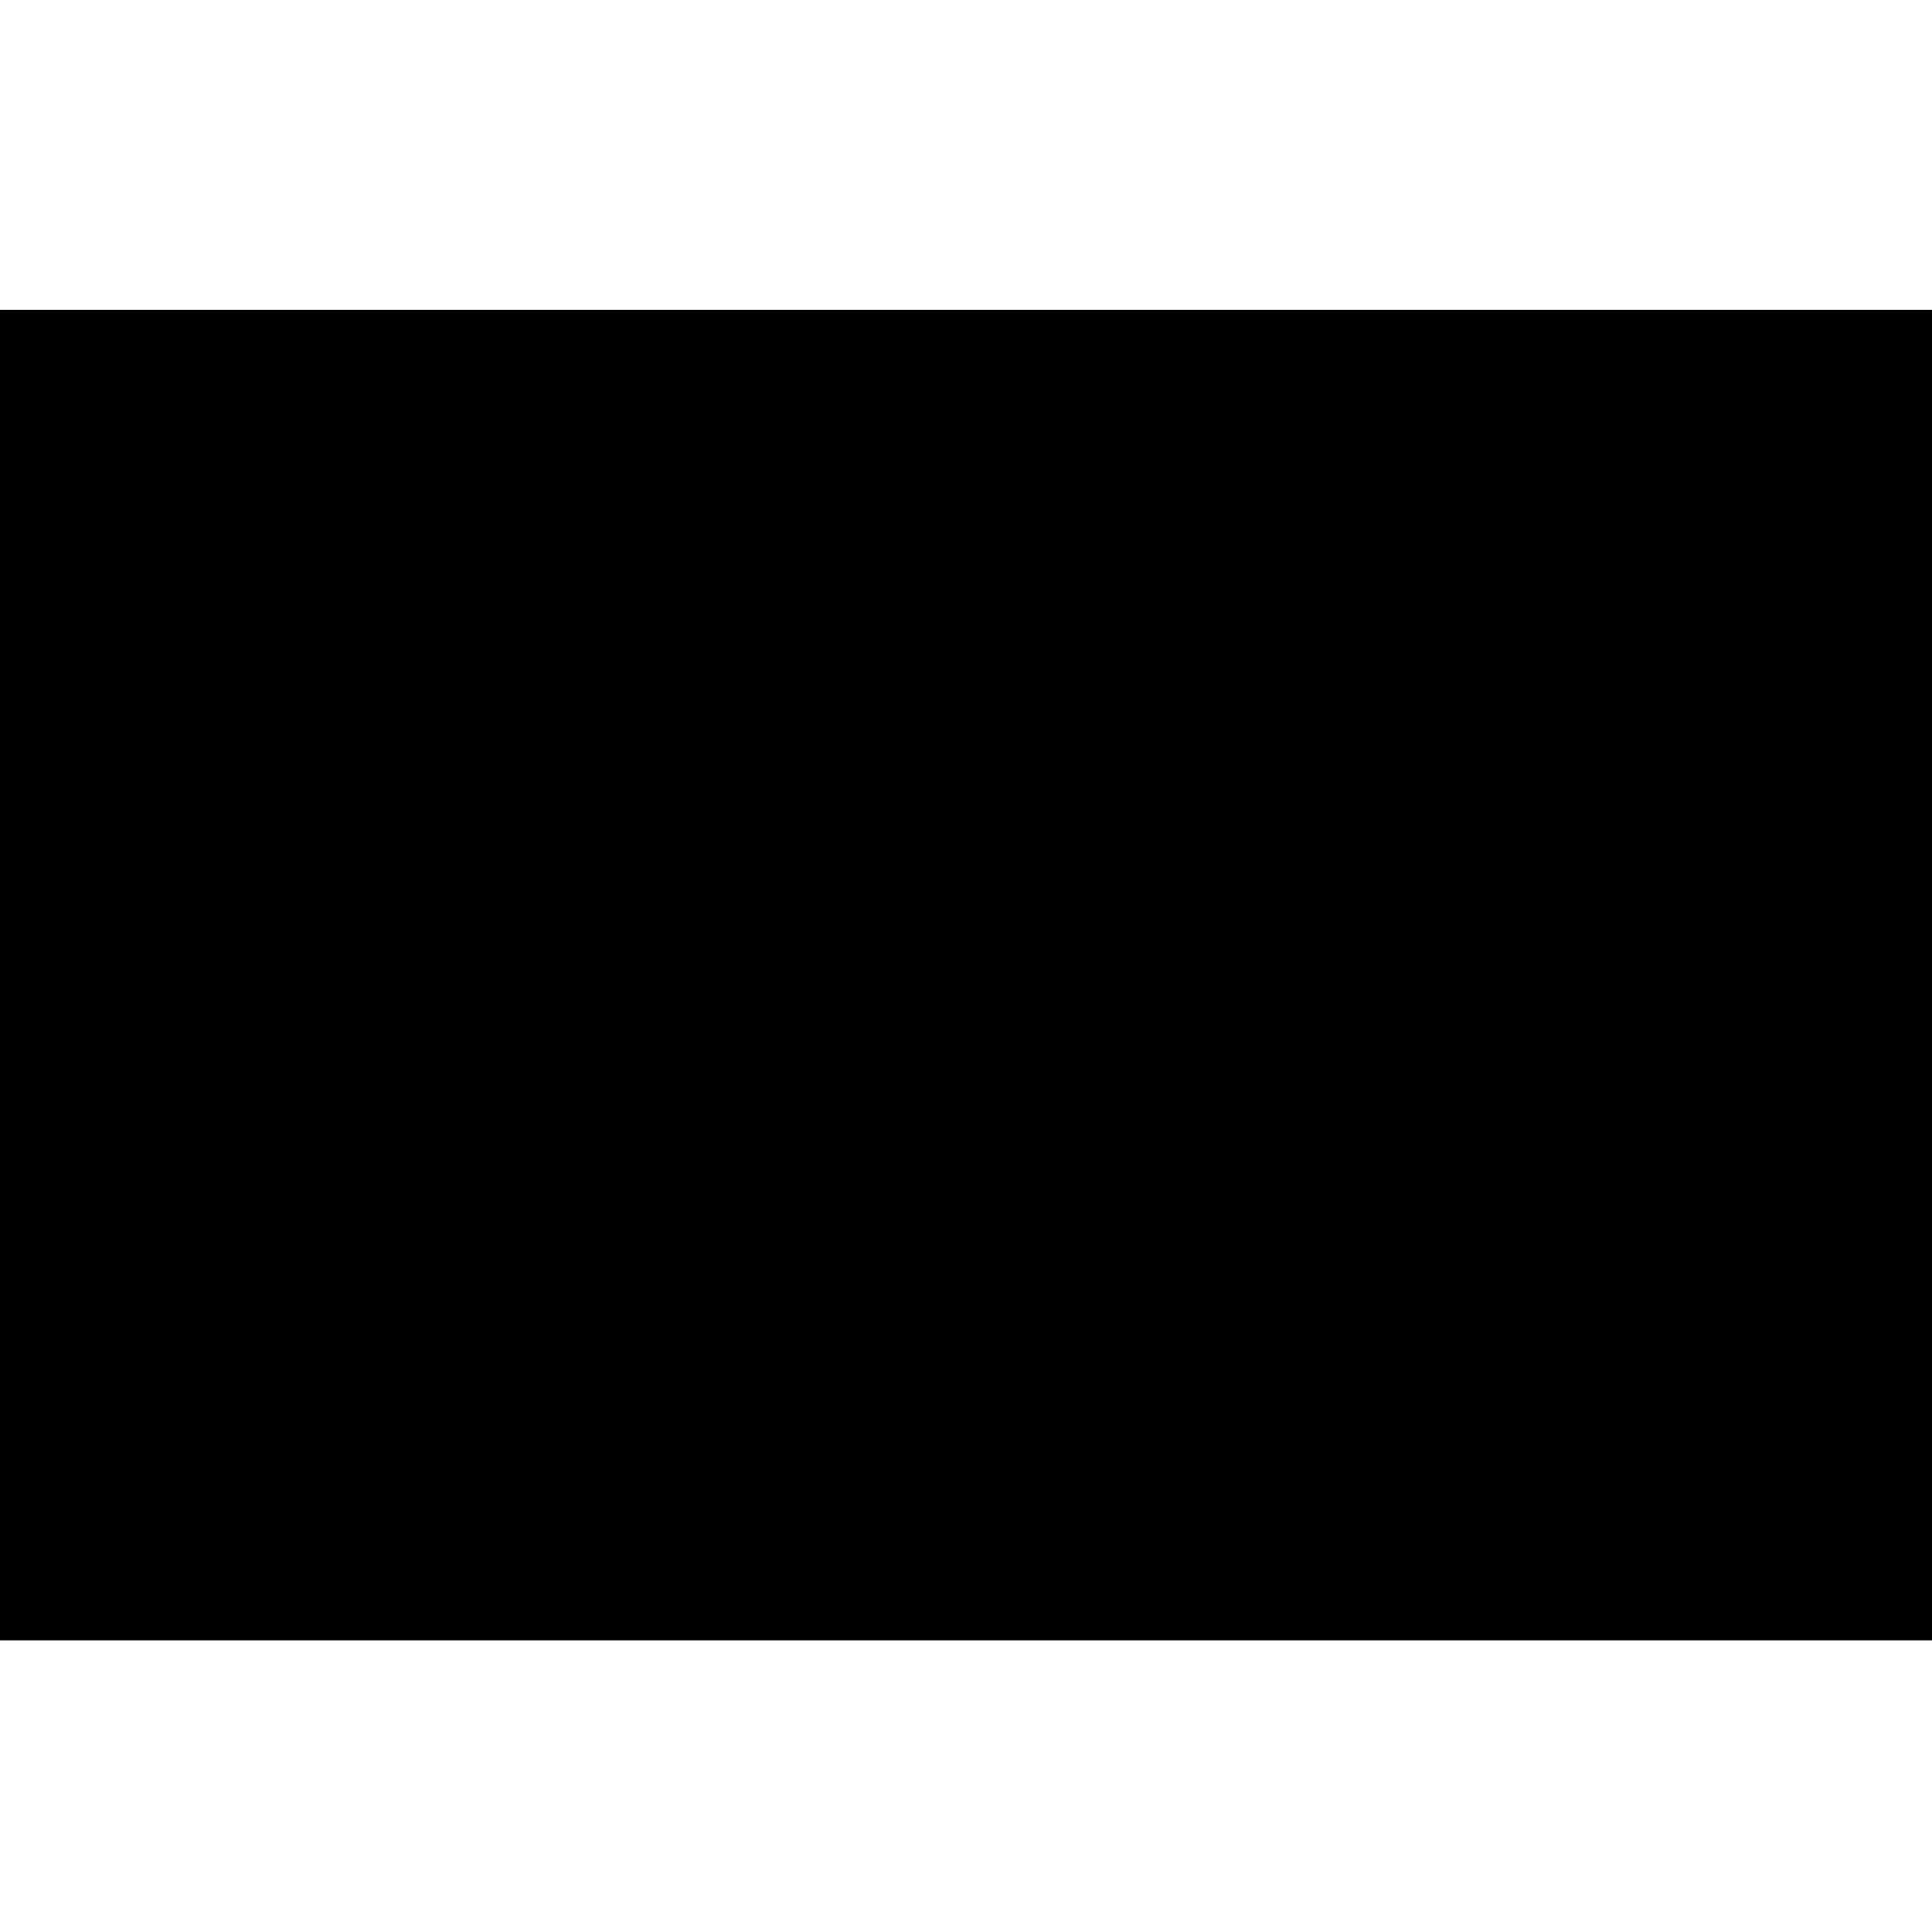
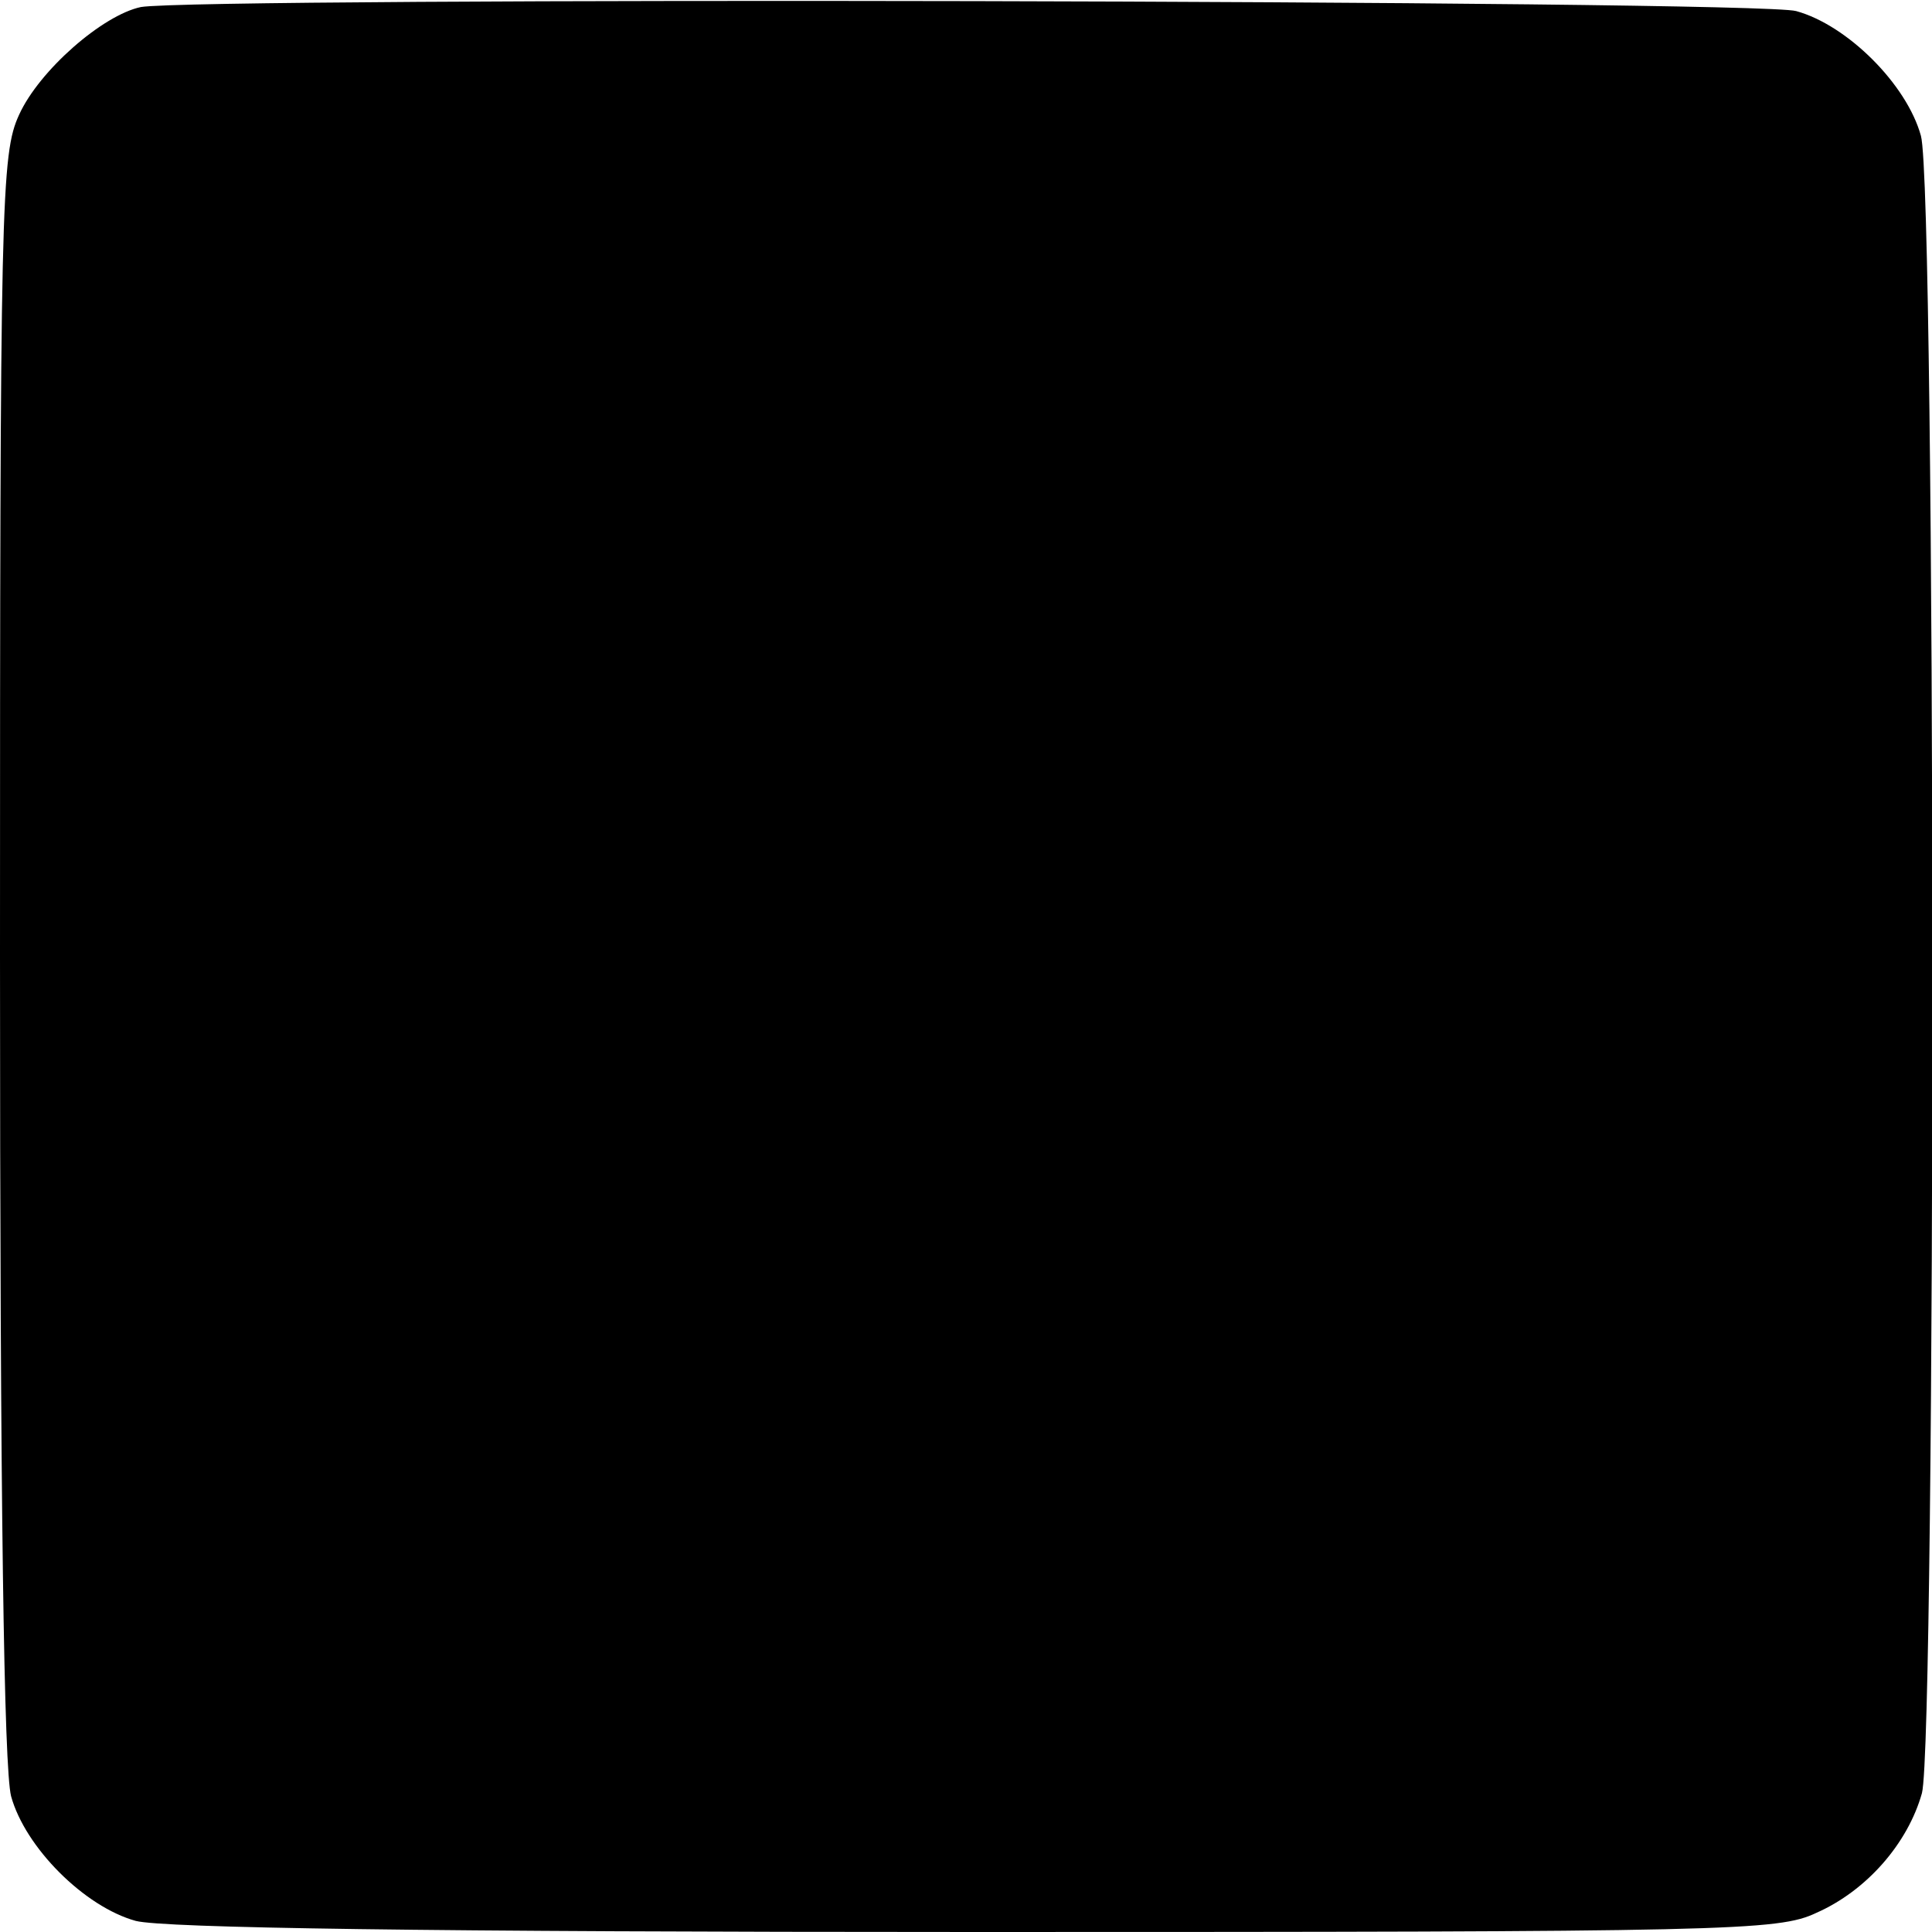
- <svg xmlns="http://www.w3.org/2000/svg" version="1.0" width="106pt" height="106pt" viewBox="0 0 106 106" preserveAspectRatio="xMidYMid meet">
-   <g transform="translate(0,106) scale(0.1,-0.1)" fill="#000000" stroke="none">
-     <path d="M0 525 l0 -365 530 0 530 0 0 365 0 365 -530 0 -530 0 0 -365z" />
+ <svg xmlns="http://www.w3.org/2000/svg" version="1.0" width="192pt" height="192pt" viewBox="0 0 192 192" preserveAspectRatio="xMidYMid meet">
+   <g transform="translate(0,192) scale(0.1,-0.1)" fill="#000000" stroke="none">
+     <path d="M140 1913 c-38 -8 -101 -63 -121 -107 -18 -39 -19 -85 -19 -836 0 -550 4 -807 11 -835 14 -51 73 -110 124 -124 28 -7 285 -11 835 -11 750 0 797 1 835 19 50 22 91 69 105 119 14 53 14 1593 -1 1647 -14 51 -73 110 -124 124 -39 11 -1588 14 -1645 4z" />
  </g>
</svg>
